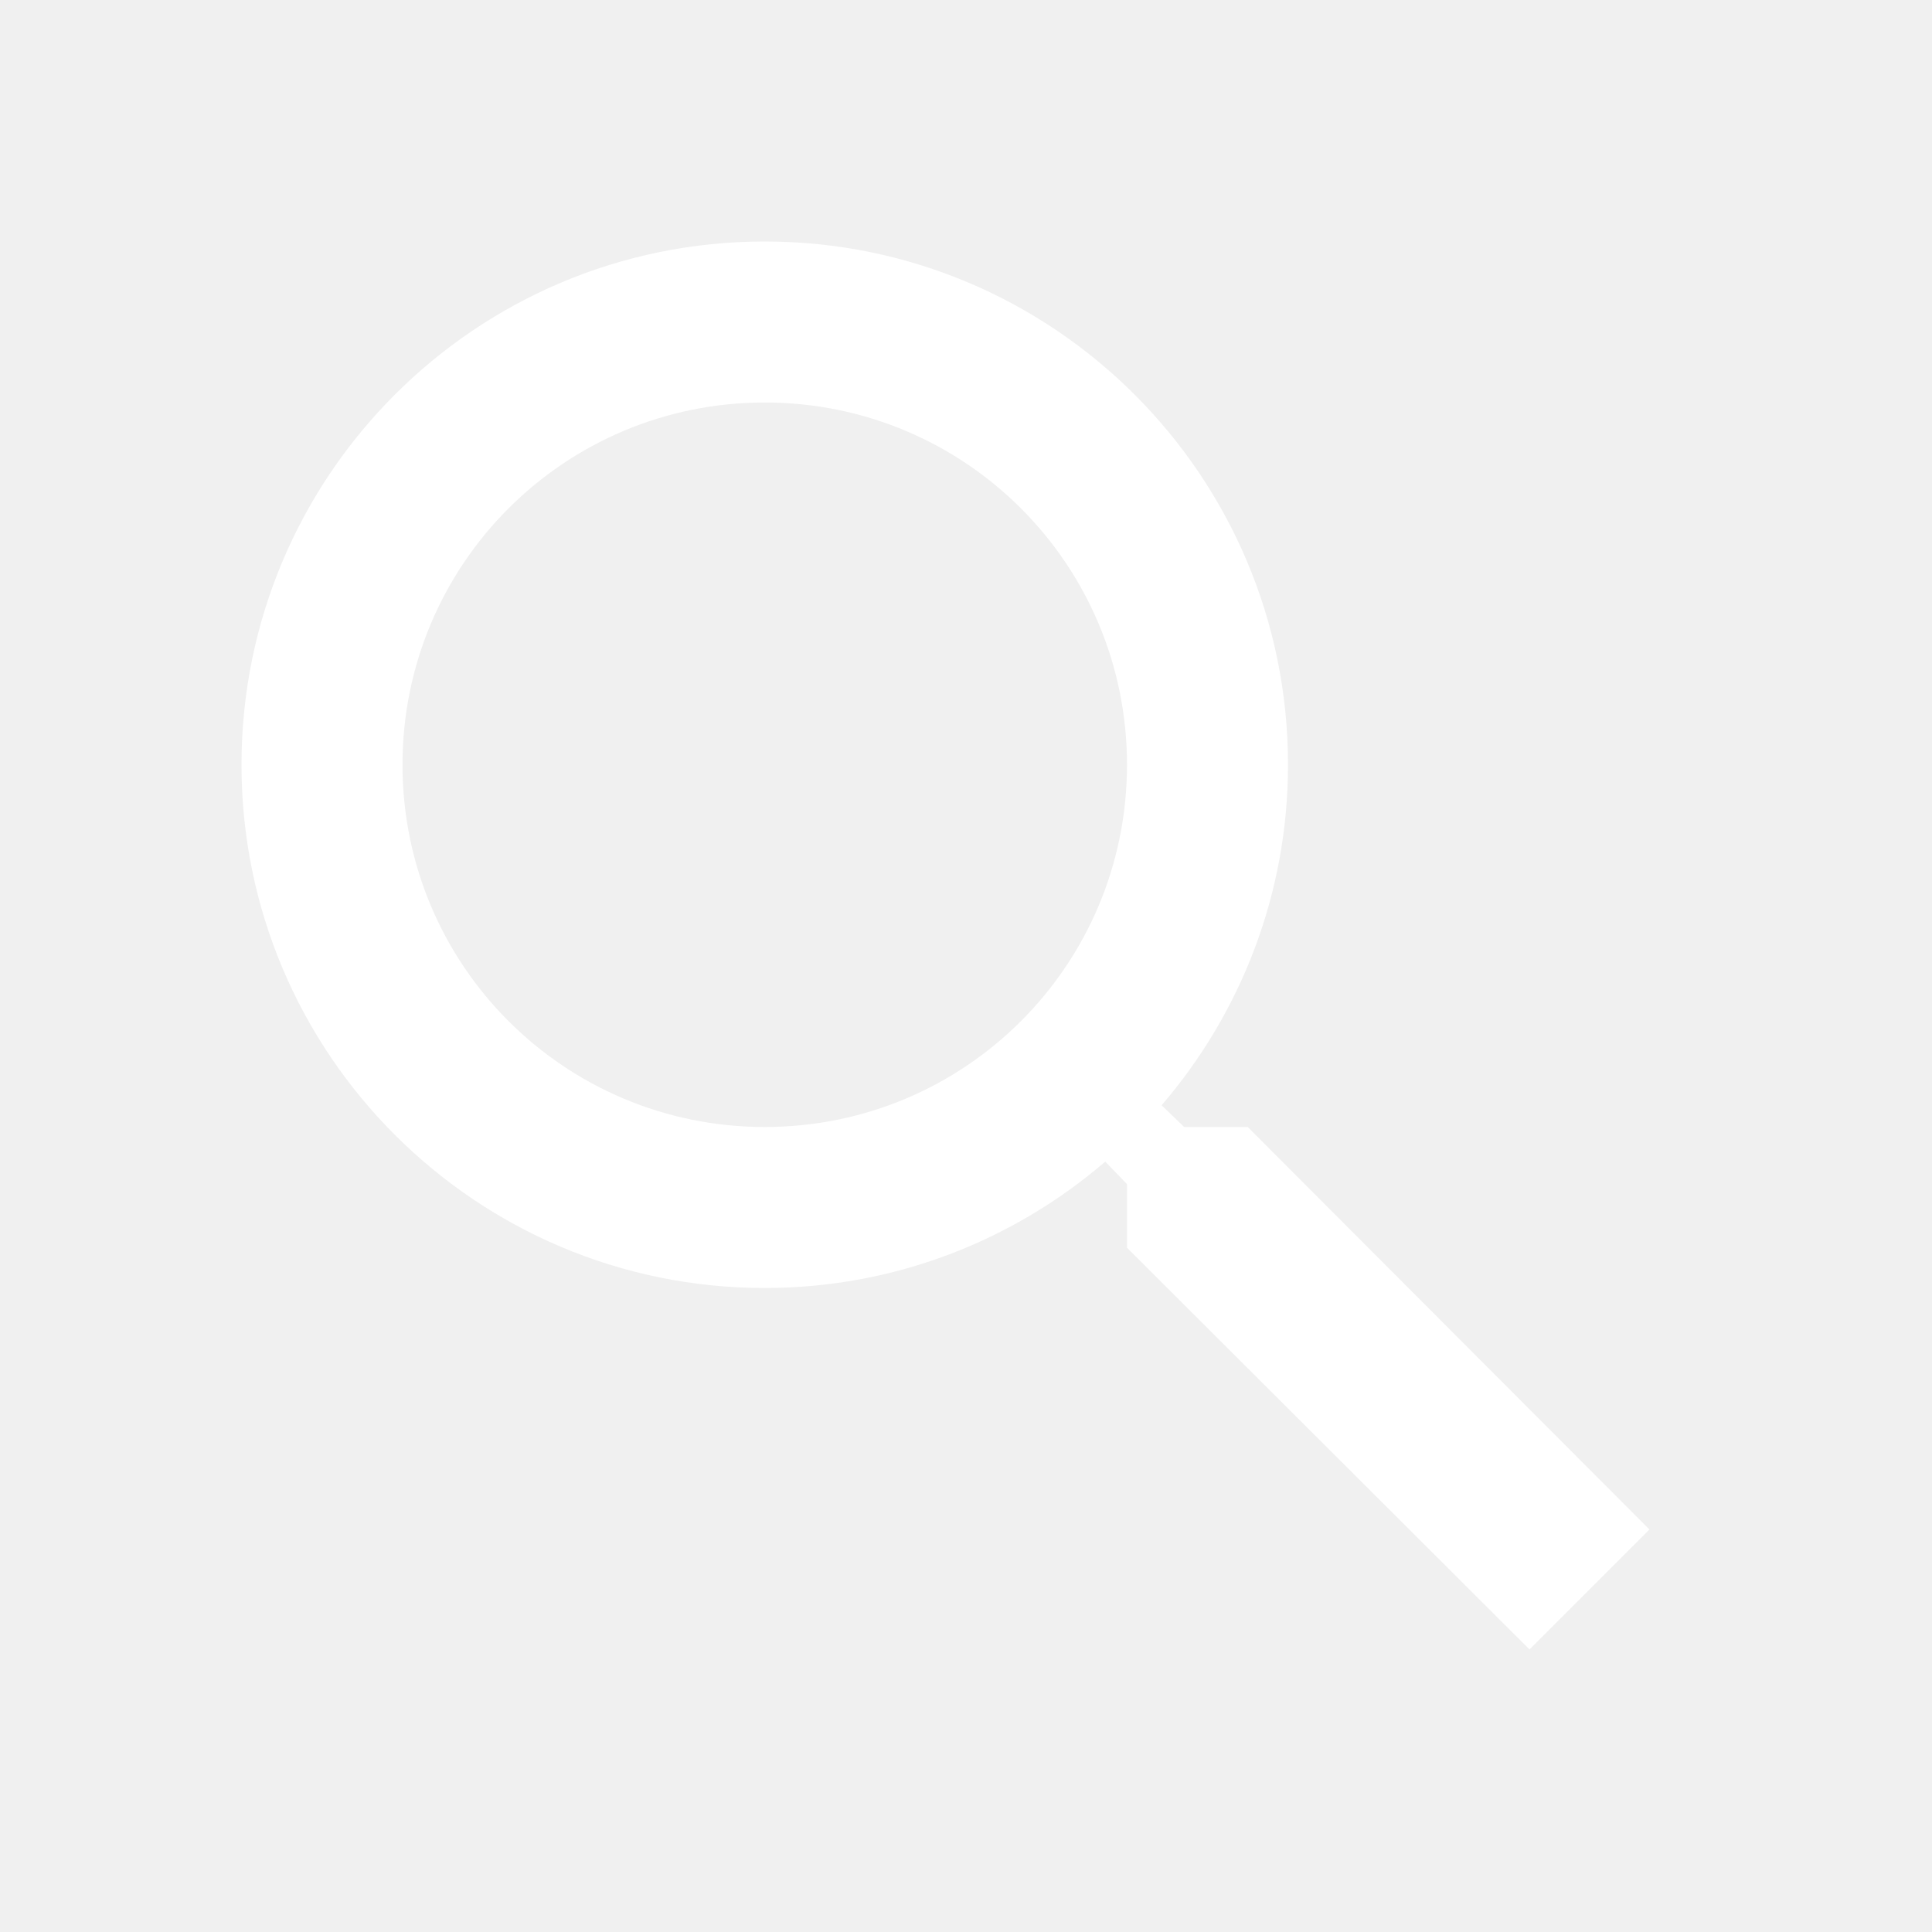
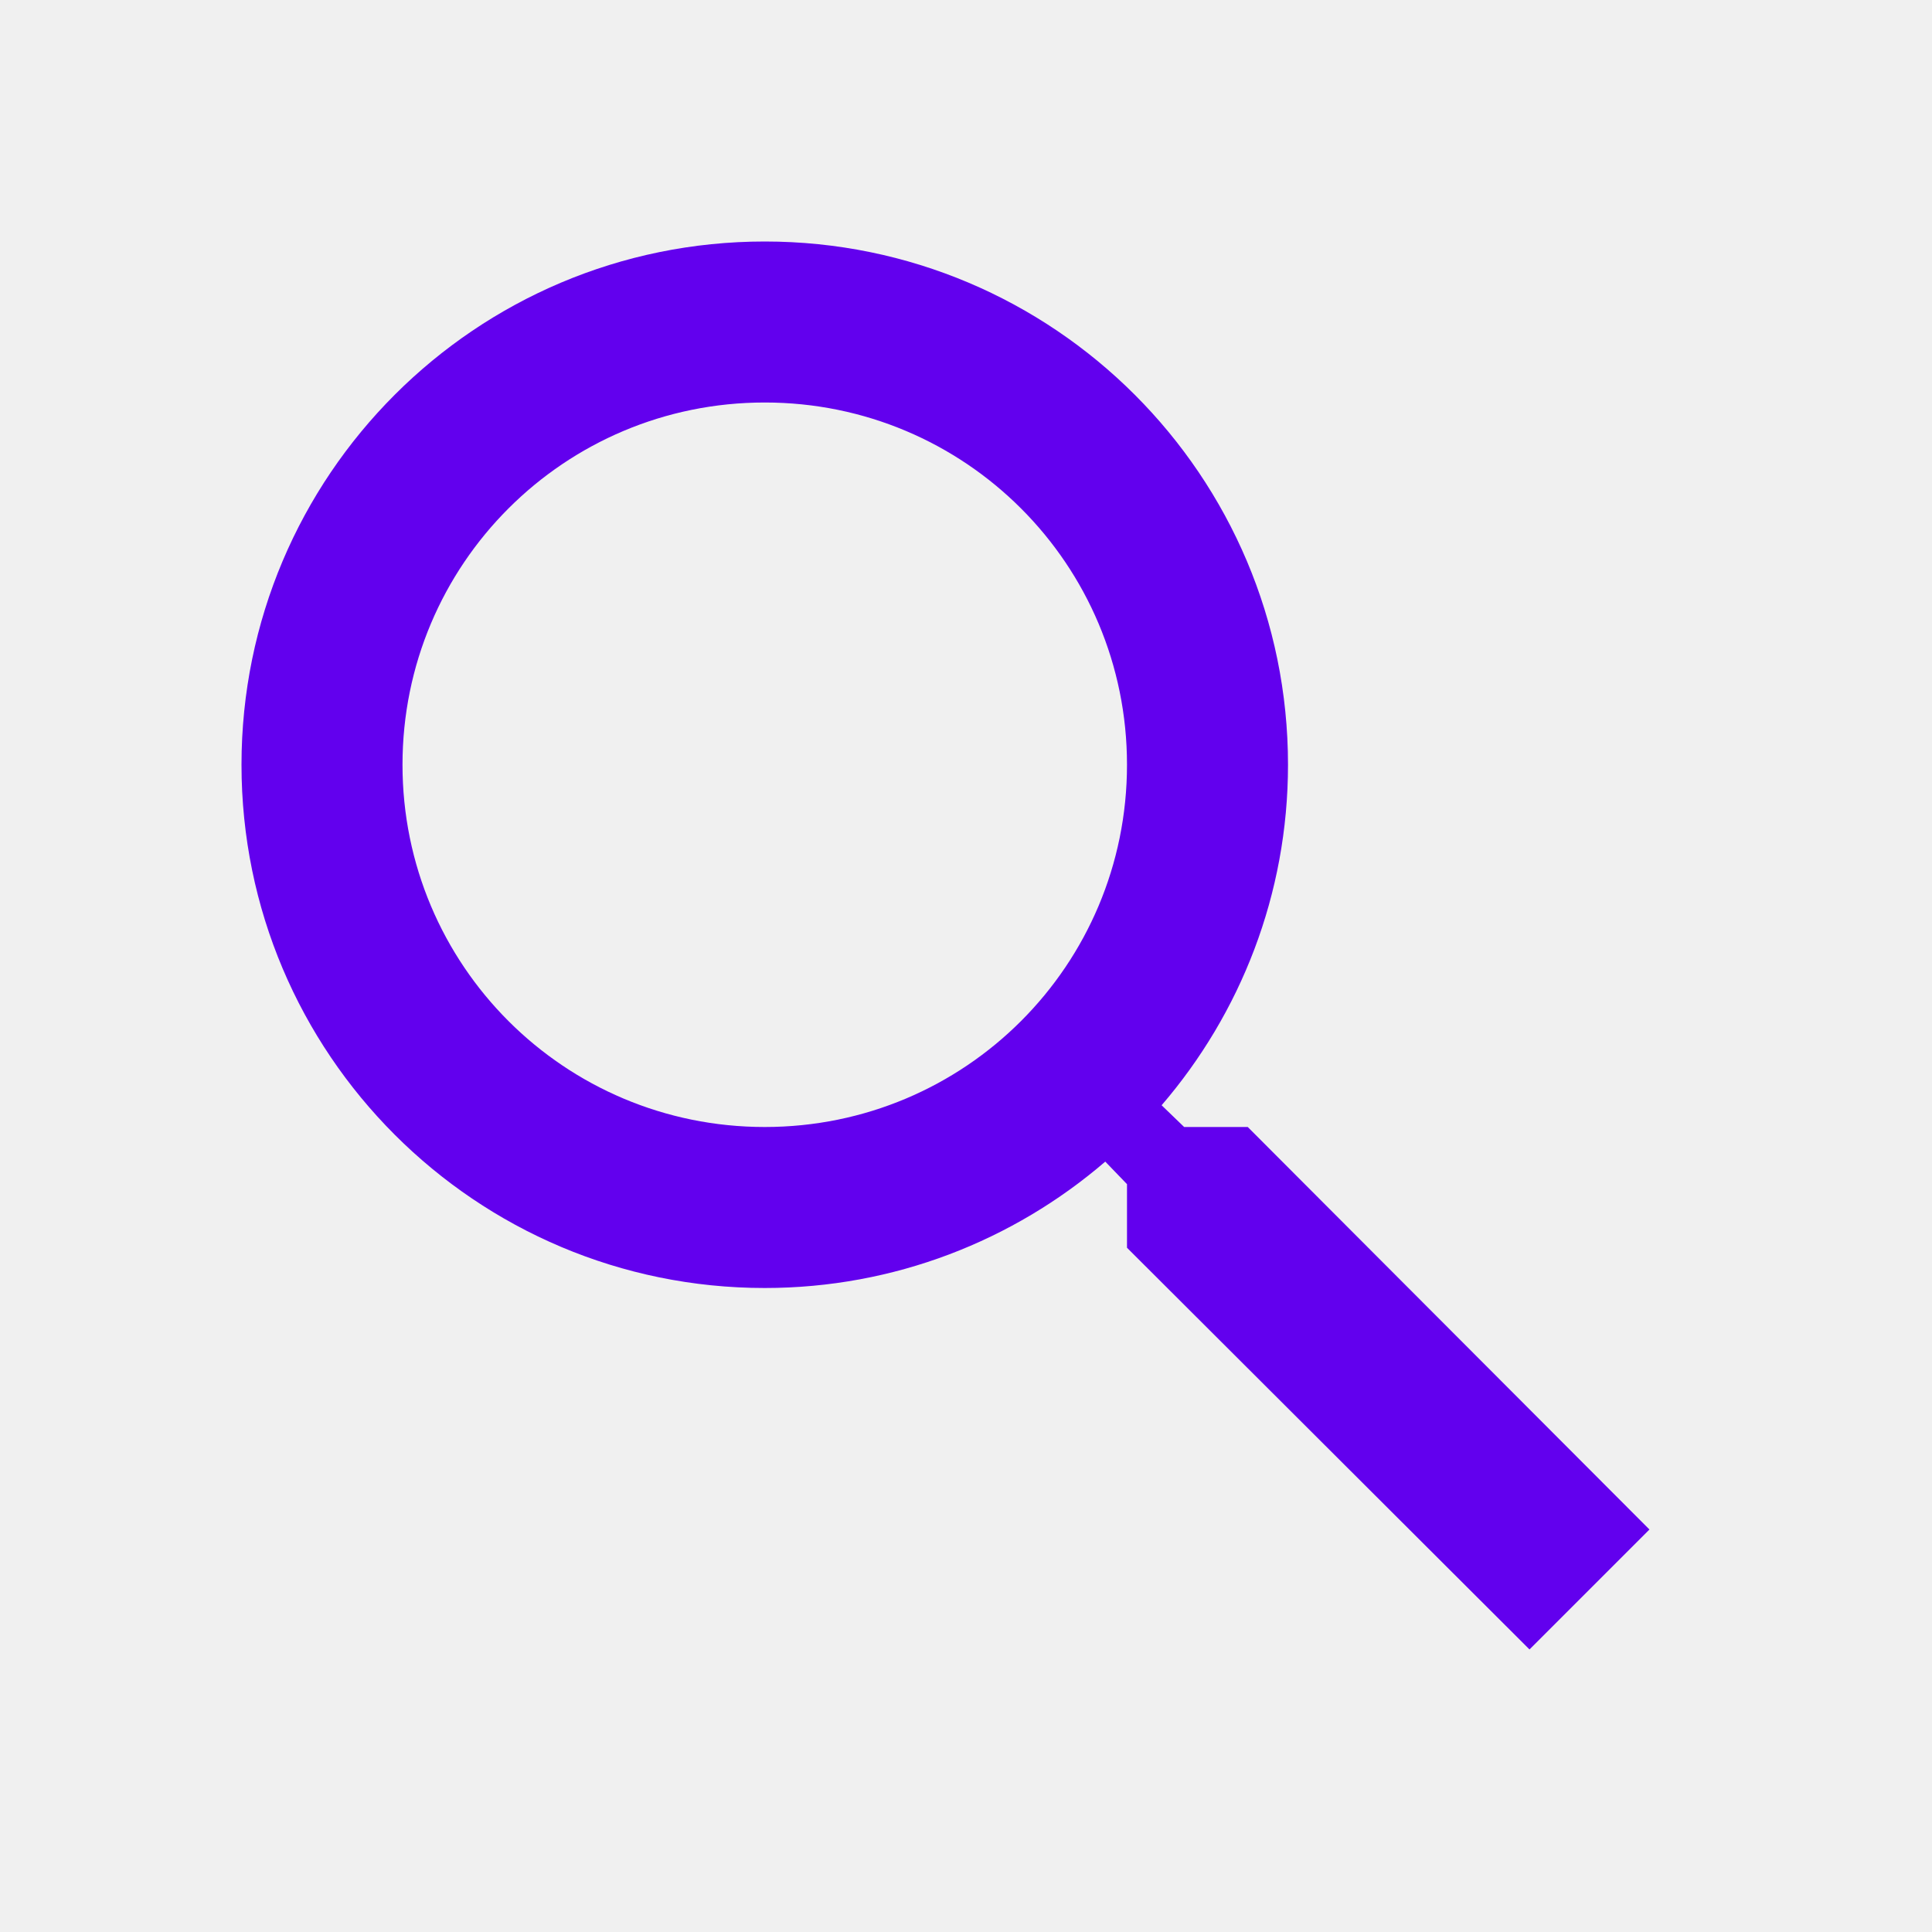
- <svg xmlns="http://www.w3.org/2000/svg" fill="#FFF" height="24" viewBox="0 0 24 24" width="24">
+ <svg xmlns="http://www.w3.org/2000/svg" fill="#6200EE" height="24" viewBox="0 0 24 24" width="24">
  <path d="M0 0h24v24H0z" fill="none" />
  <path d="M15.5 14h-.79l-.28-.27C15.41 12.59 16 11.11 16 9.5 16 5.91 13.09 3 9.5 3S3 5.91 3 9.5 5.91 16 9.5 16c1.61 0 3.09-.59 4.23-1.57l.27.28v.79l5 4.99L20.49 19l-4.99-5zm-6 0C7.01 14 5 11.99 5 9.5S7.01 5 9.5 5 14 7.01 14 9.5 11.99 14 9.5 14z" />
</svg>
